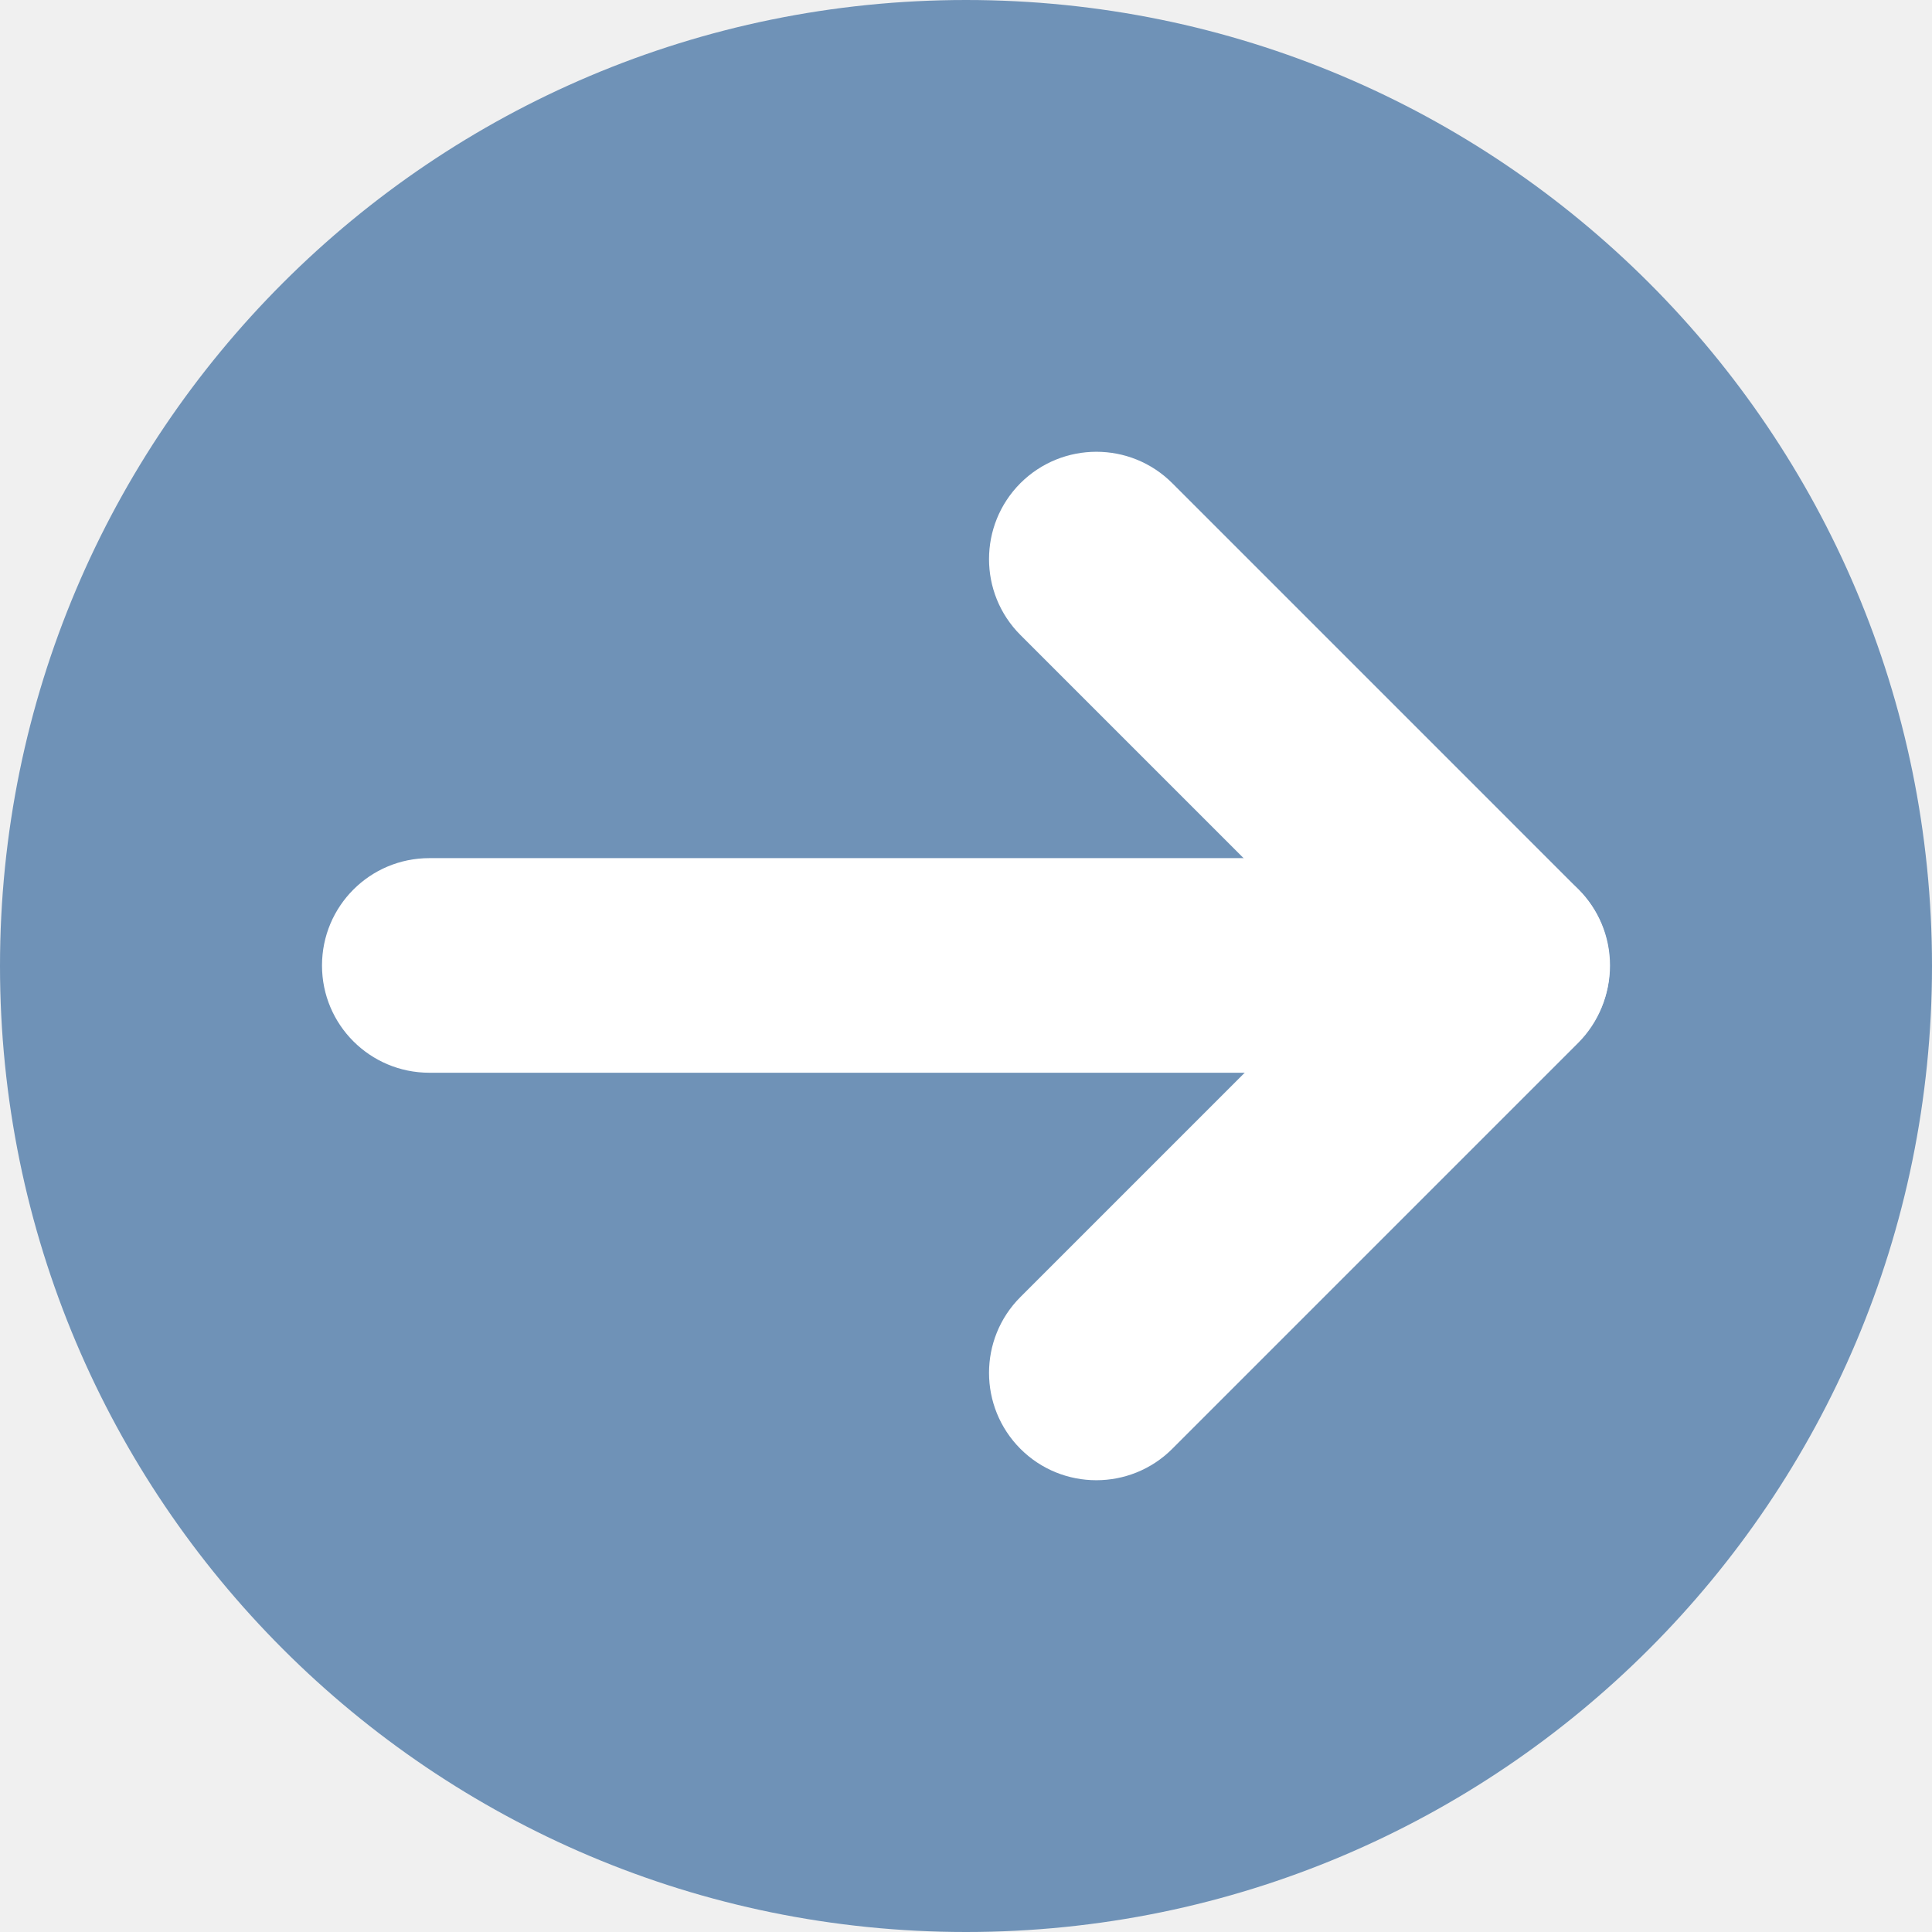
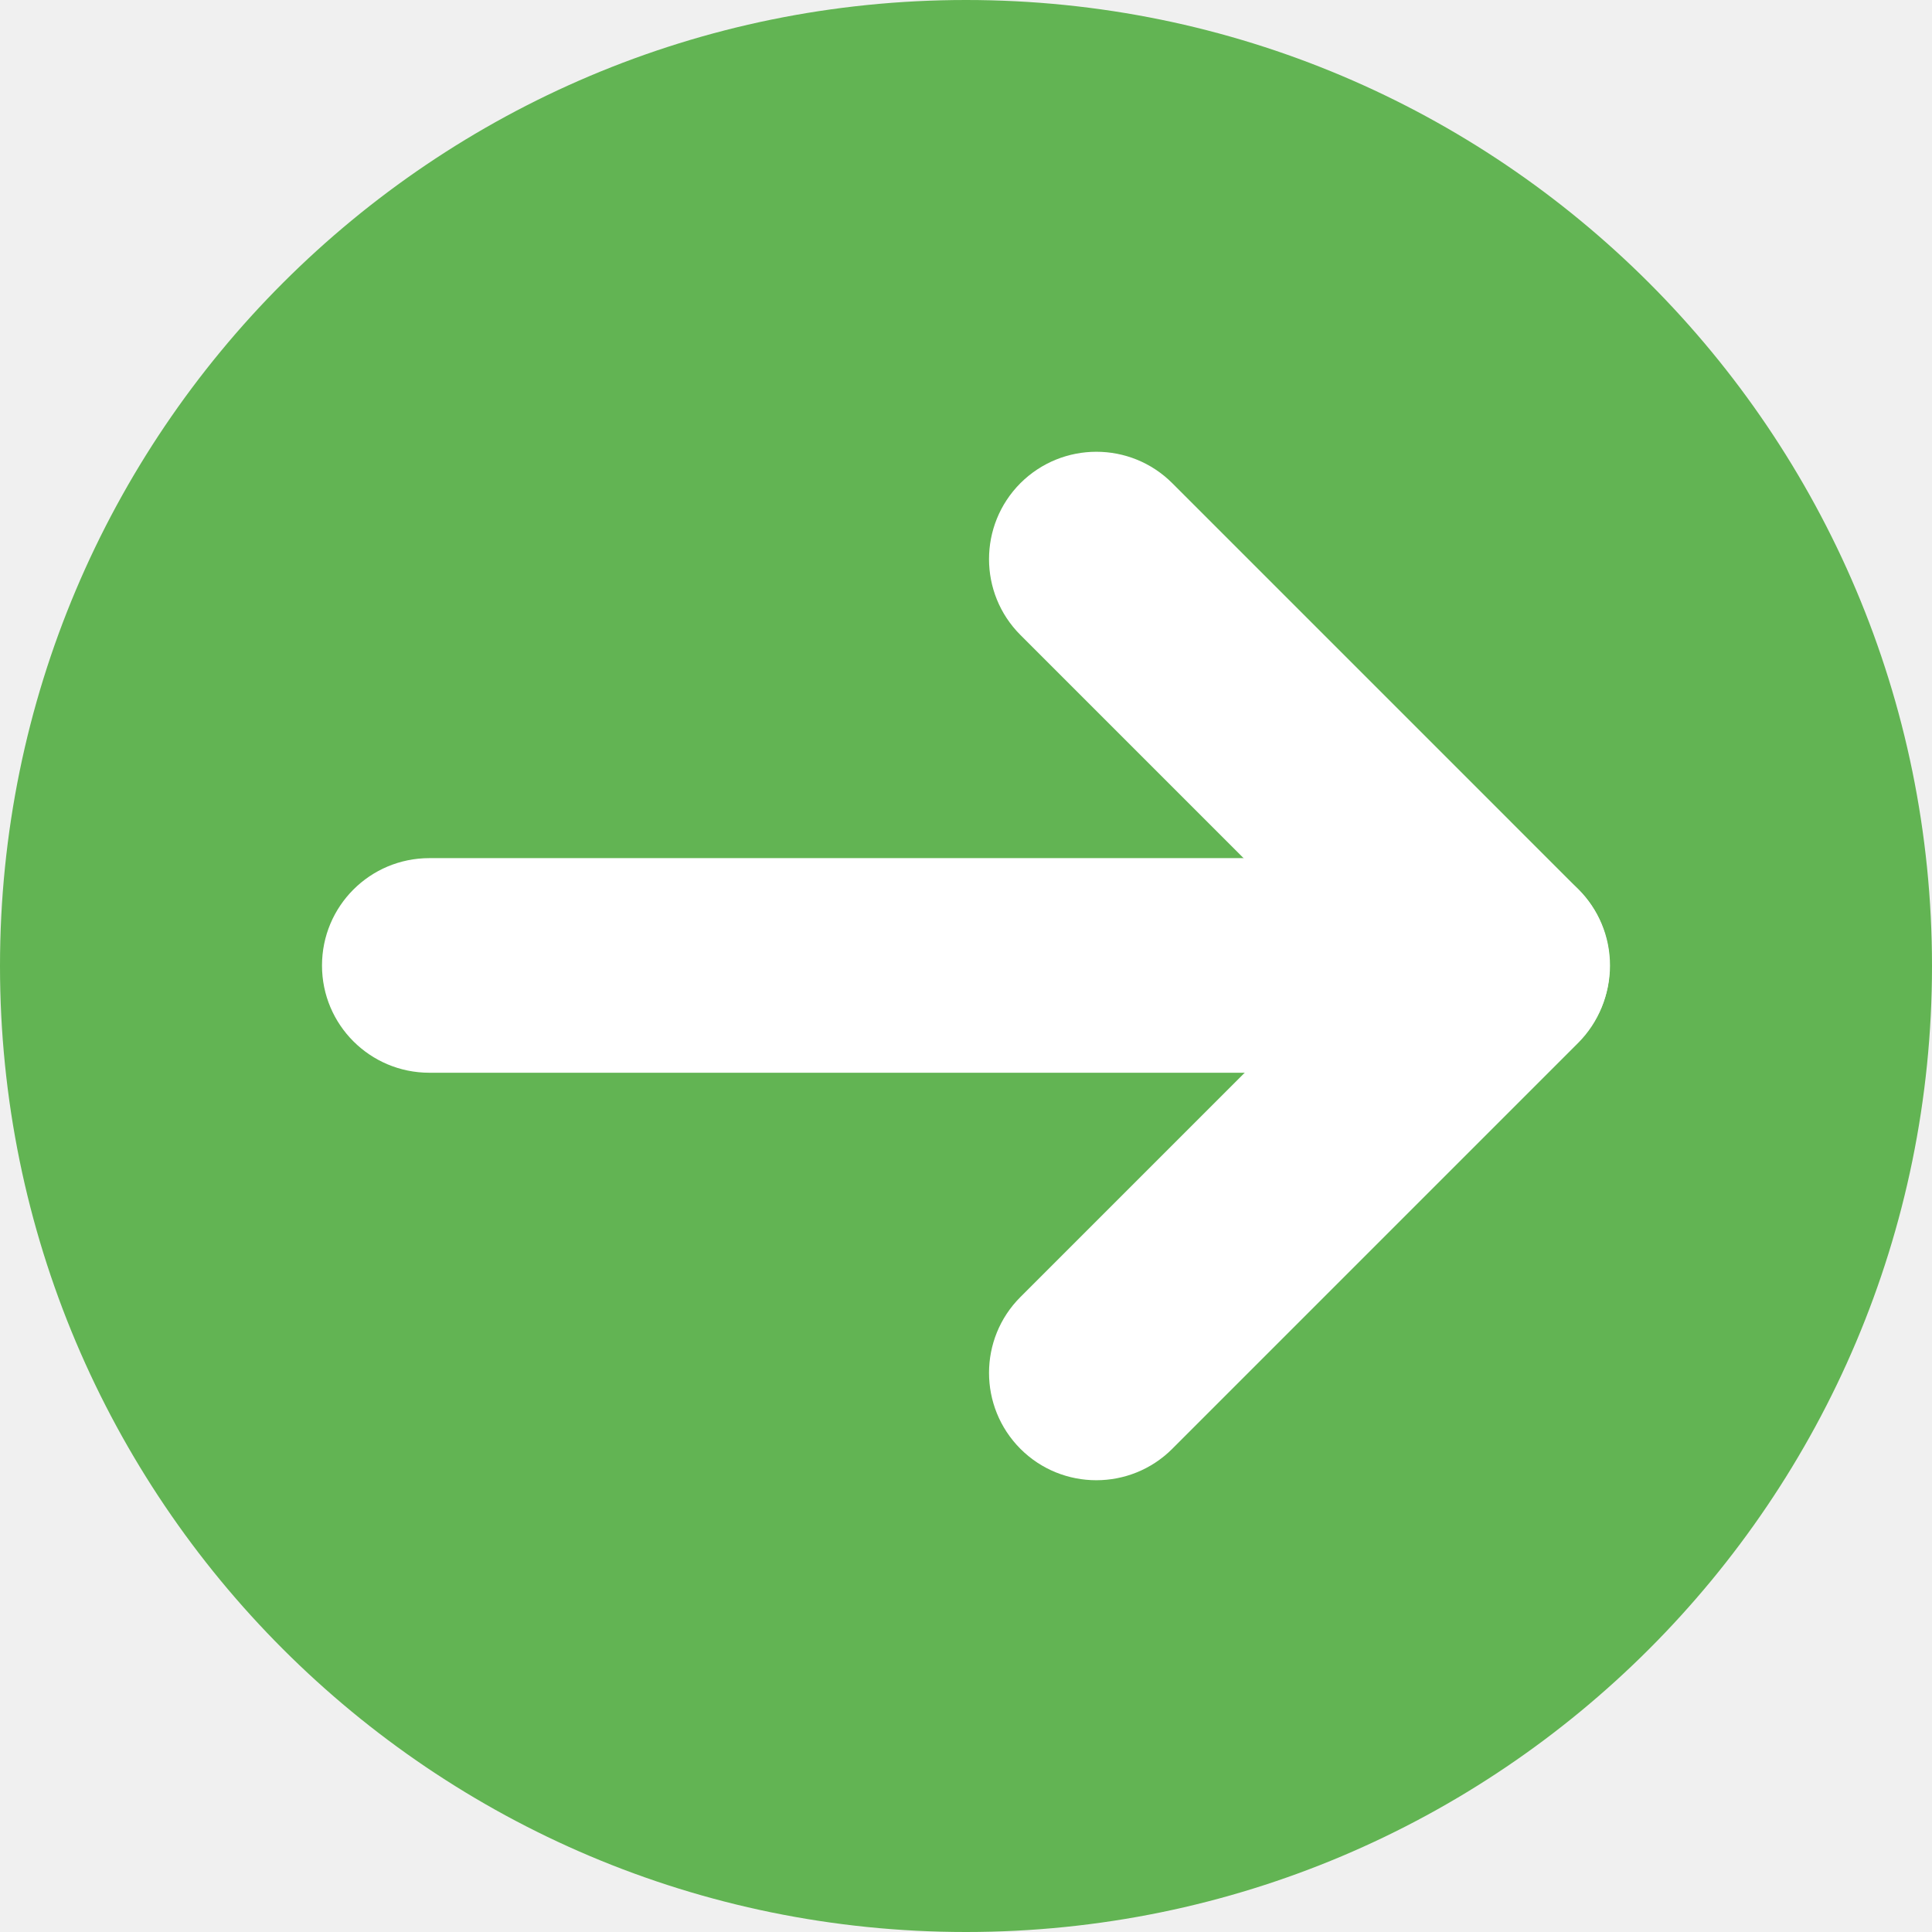
<svg xmlns="http://www.w3.org/2000/svg" width="12" height="12" viewBox="0 0 12 12" fill="none">
-   <path d="M0 6C0 2.686 2.686 0 6 0C9.314 0 12 2.686 12 6C12 9.314 9.314 12 6 12C2.686 12 0 9.314 0 6Z" fill="#6F92B7" />
+   <path d="M0 6C0 2.686 2.686 0 6 0C9.314 0 12 2.686 12 6C12 9.314 9.314 12 6 12C2.686 12 0 9.314 0 6Z" fill="#62B453" />
  <path d="M2 5.997C2 5.628 2.298 5.33 2.667 5.33H9.333C9.702 5.33 10 5.628 10 5.997C10 6.365 9.702 6.663 9.333 6.663H2.667C2.298 6.663 2 6.365 2 5.997Z" fill="white" />
  <path d="M6.338 3.001C6.599 2.741 7.021 2.741 7.281 3.001L9.802 5.522C10.062 5.783 10.062 6.205 9.802 6.465C9.542 6.726 9.12 6.726 8.859 6.465L6.338 3.944C6.078 3.684 6.078 3.262 6.338 3.001Z" fill="white" />
  <path d="M9.802 5.535C9.542 5.274 9.12 5.274 8.859 5.535L6.338 8.056C6.078 8.316 6.078 8.738 6.338 8.999C6.598 9.259 7.021 9.259 7.281 8.999L9.802 6.478C10.062 6.217 10.062 5.795 9.802 5.535Z" fill="white" />
</svg>
